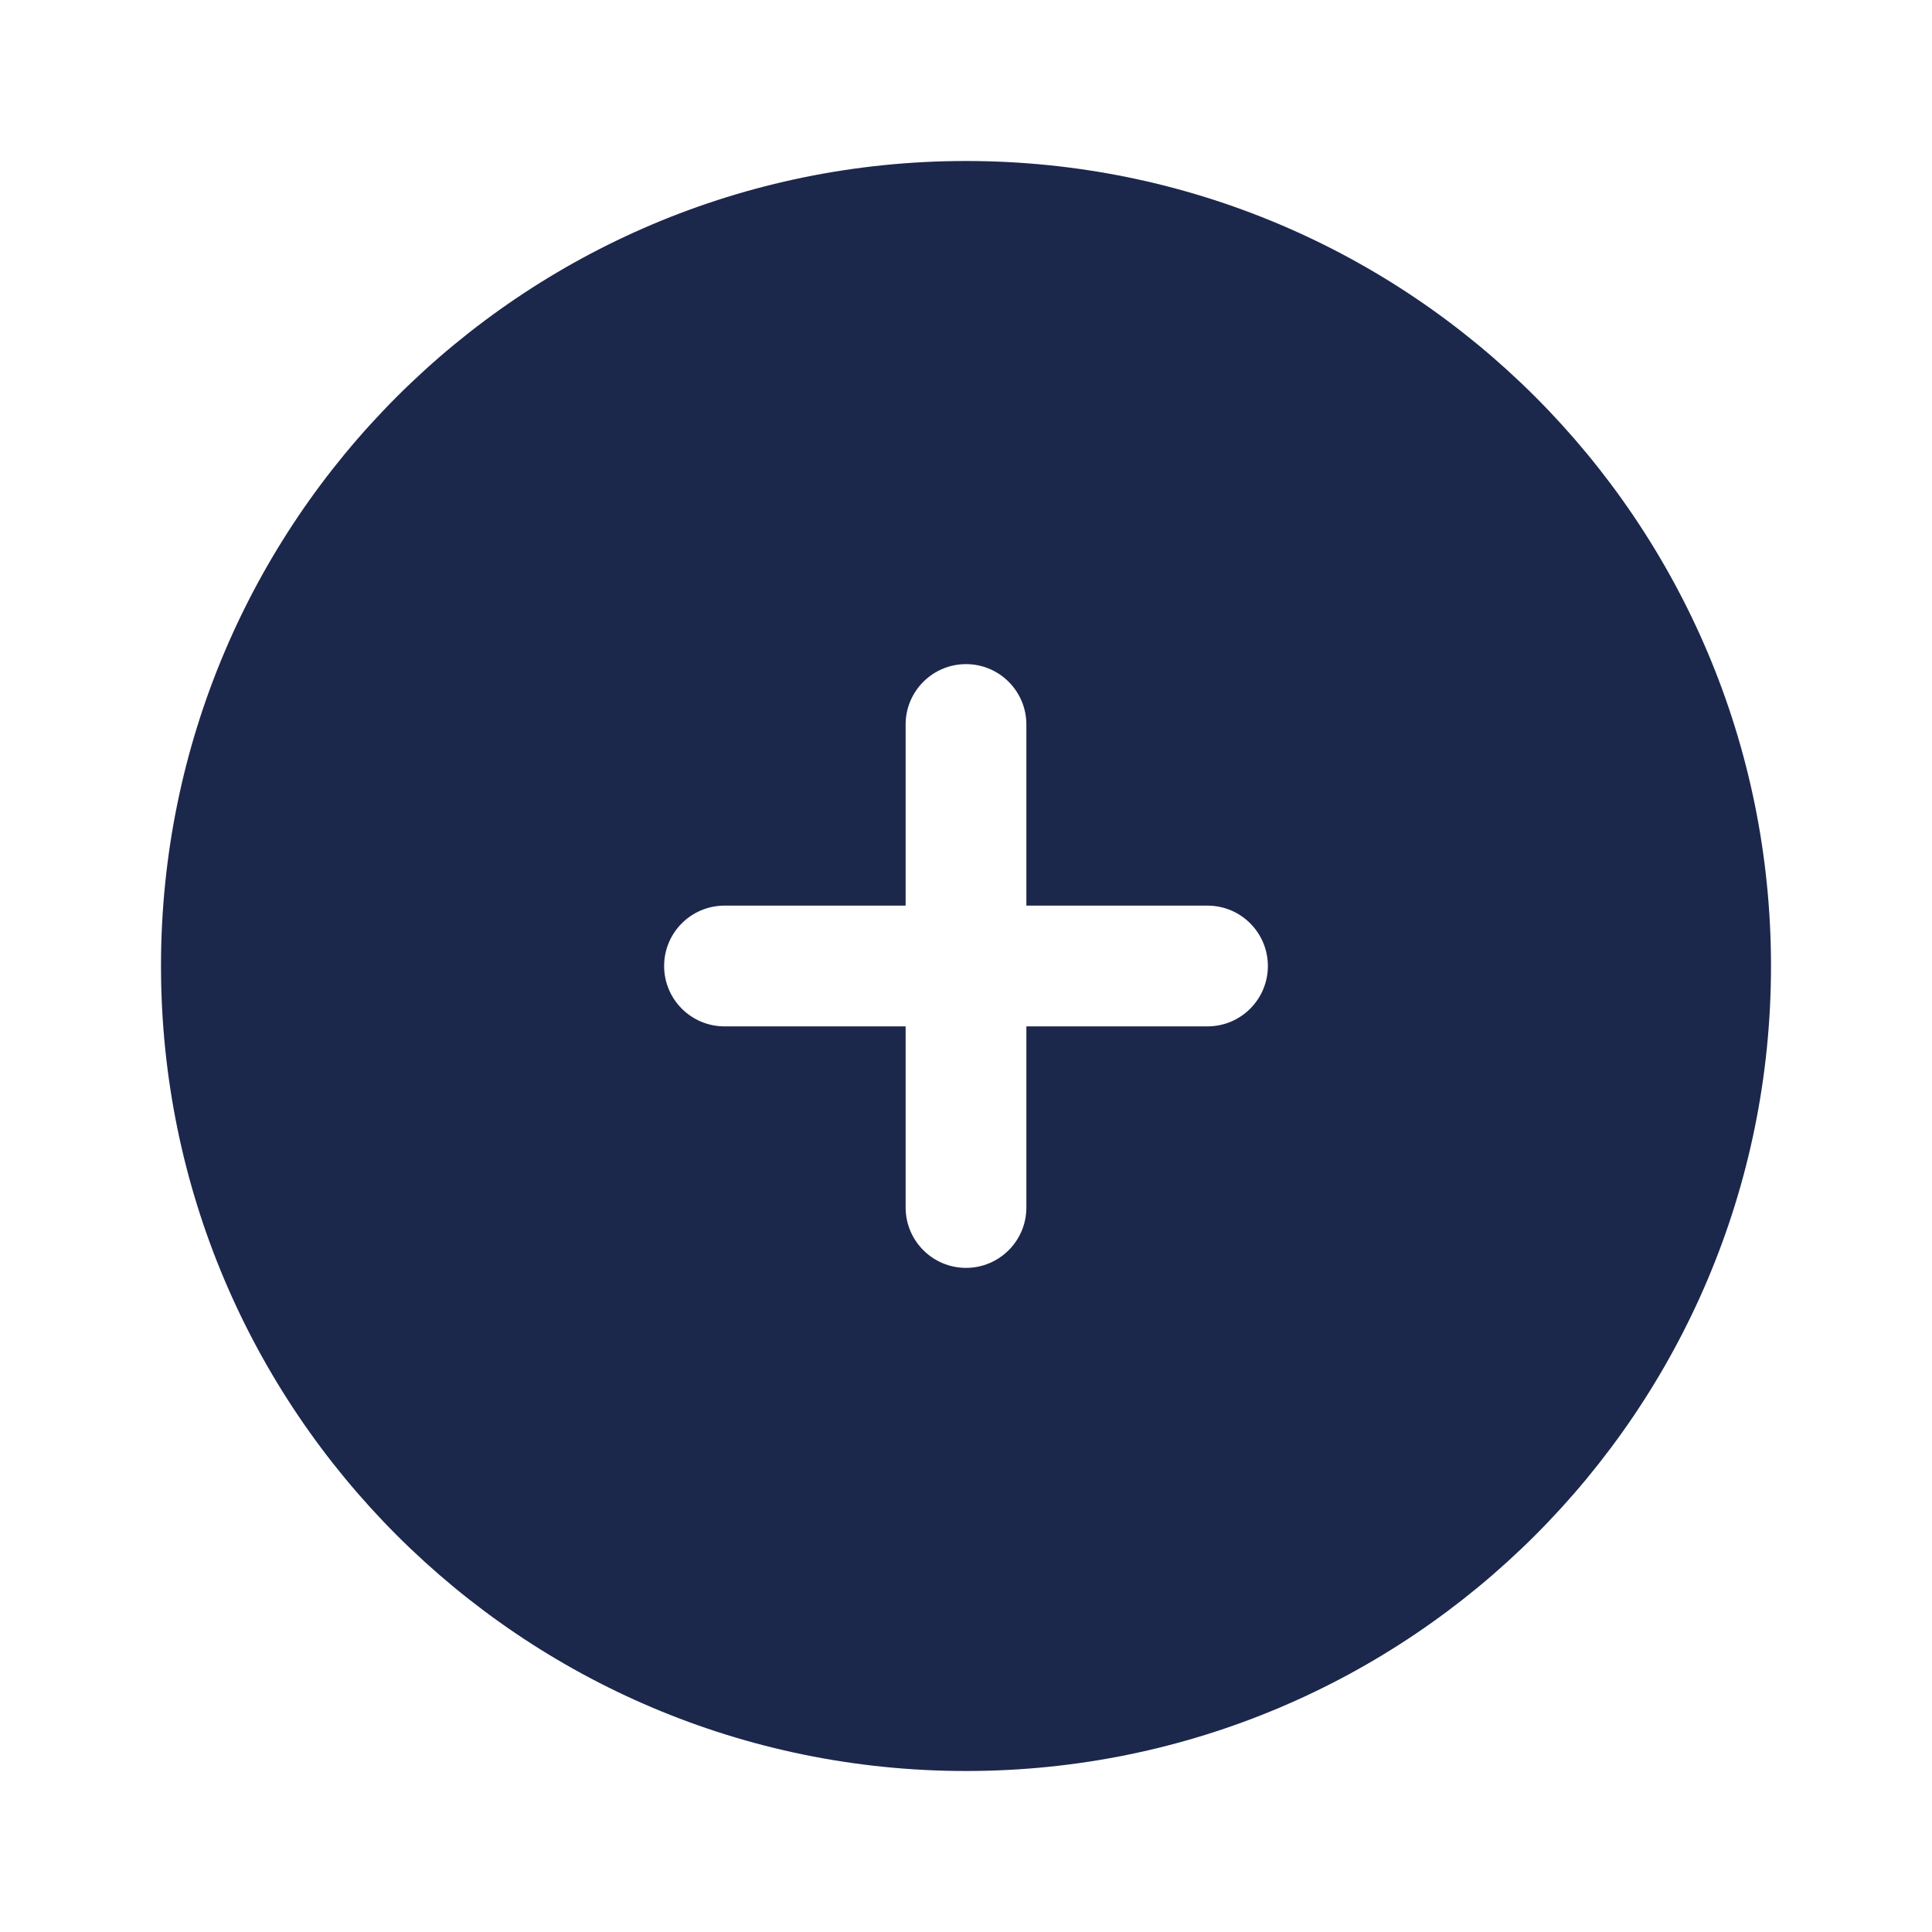
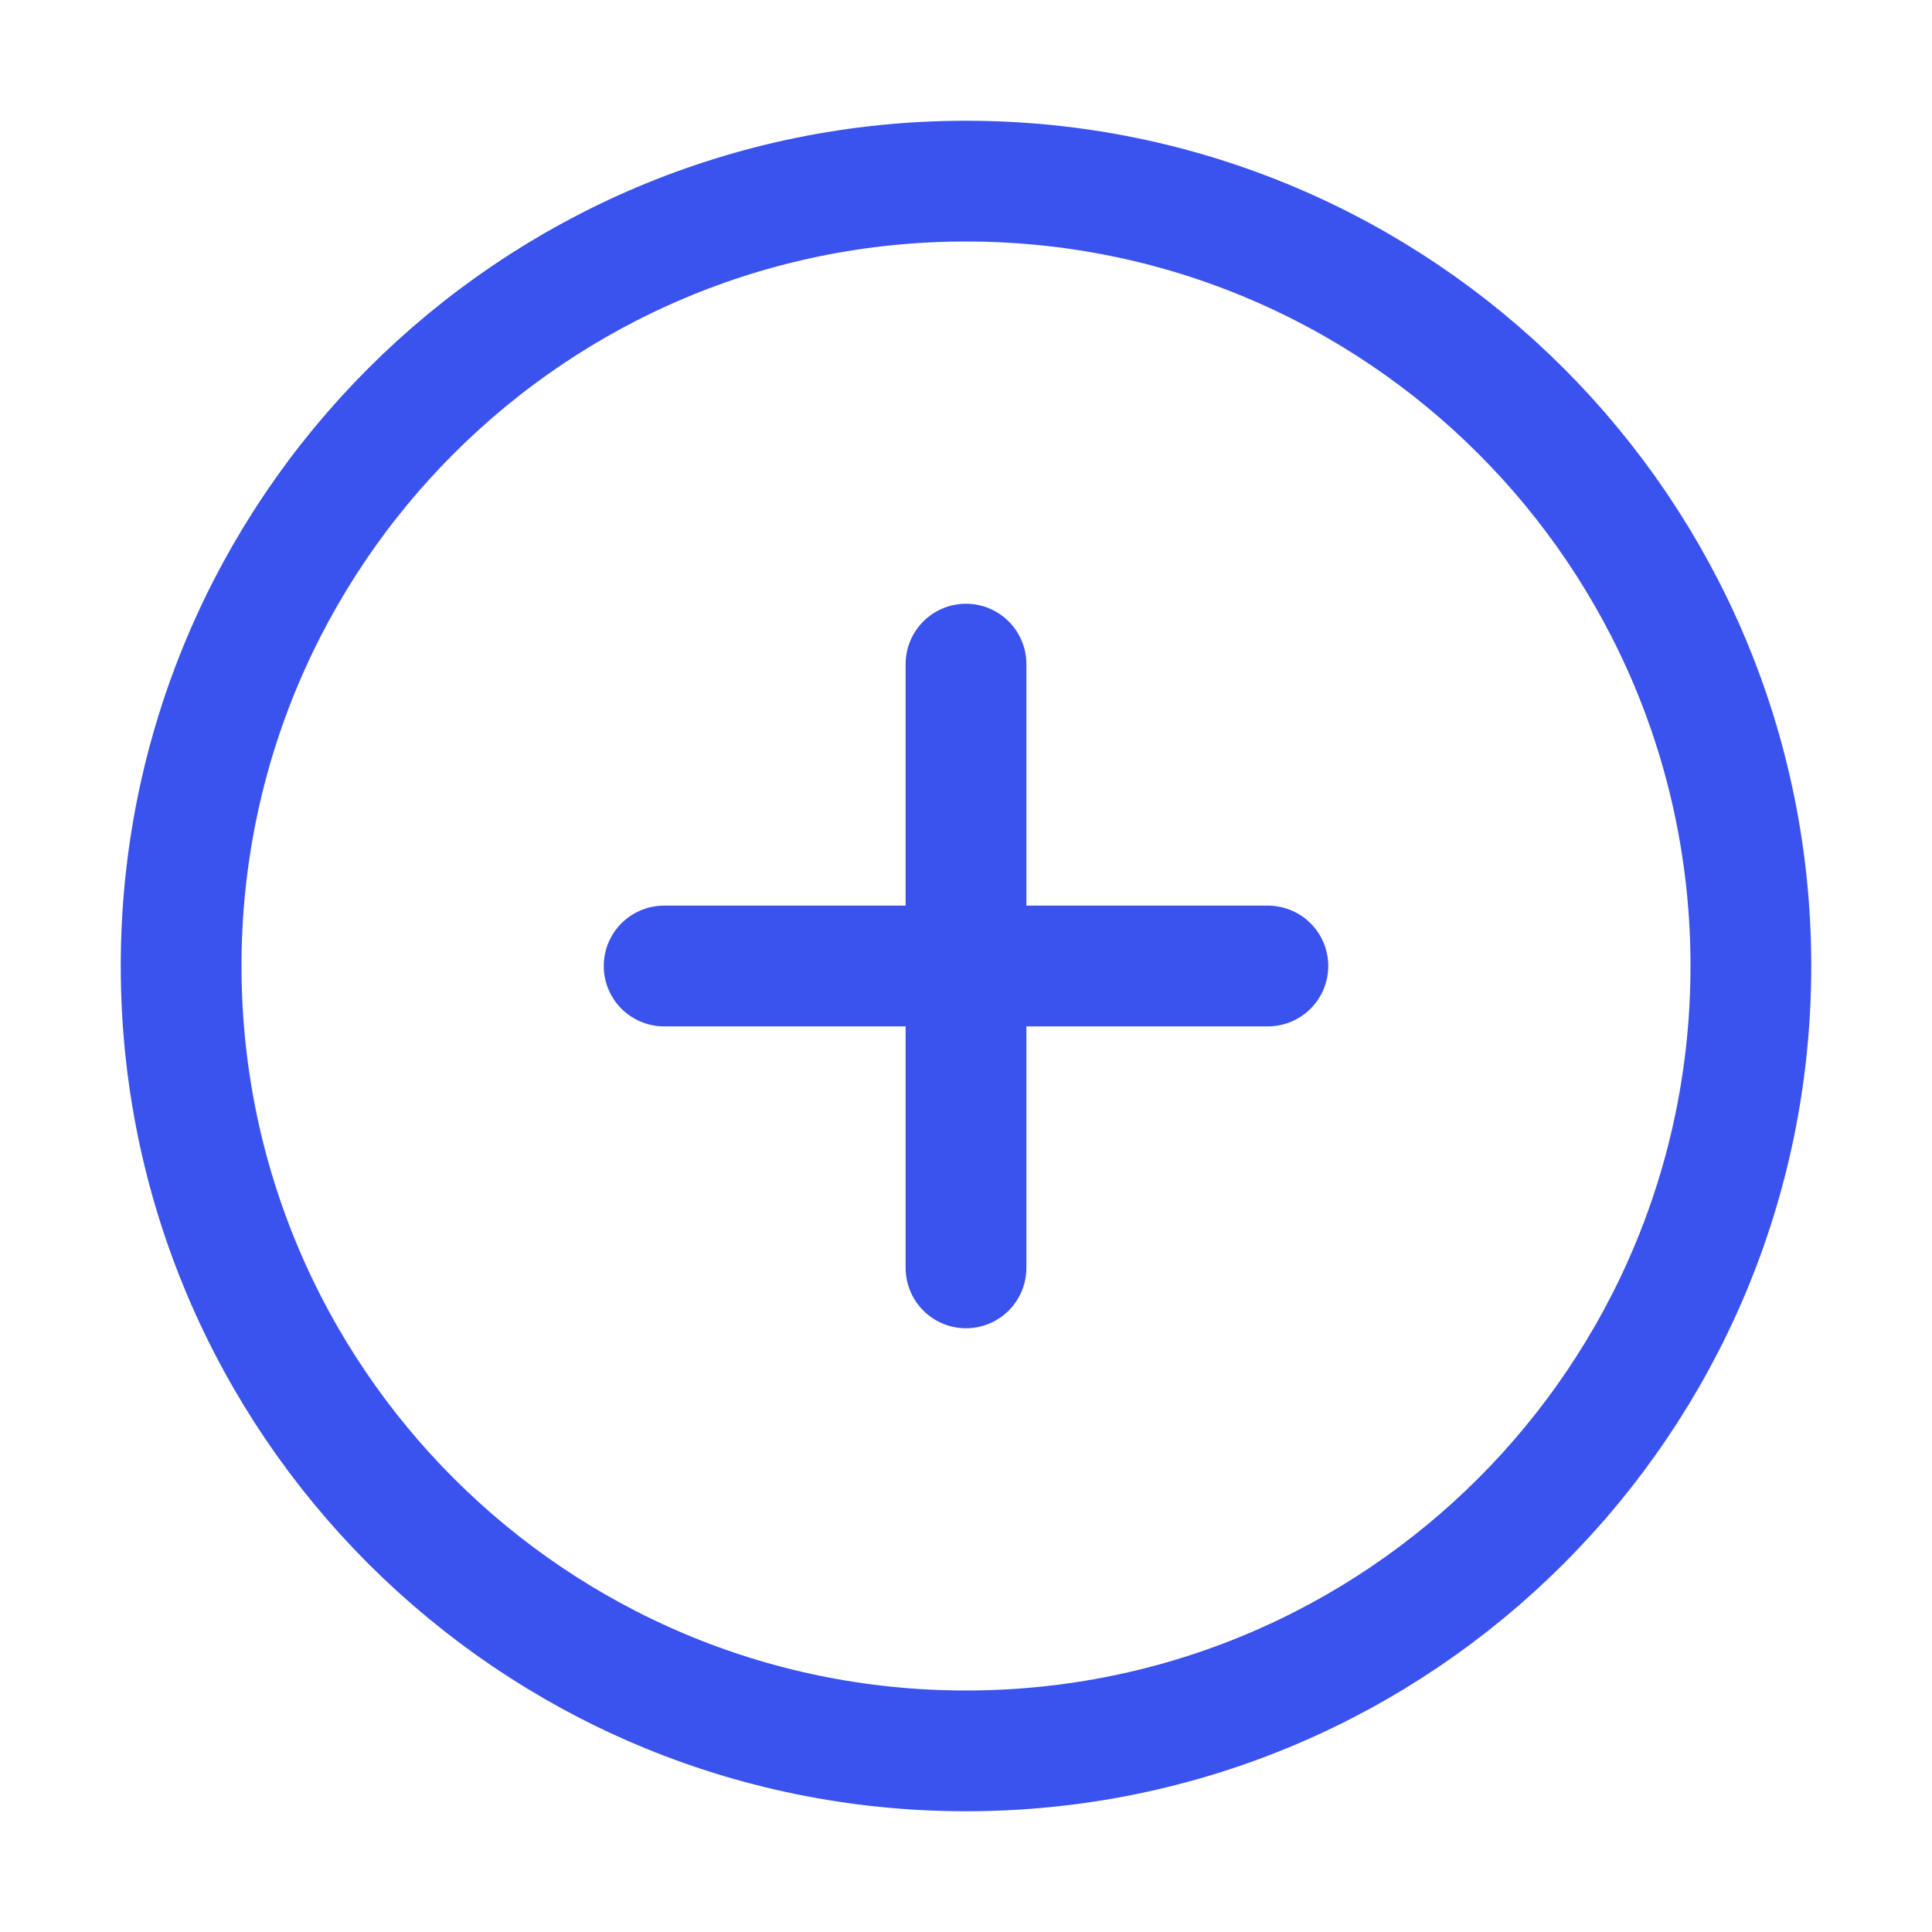
<svg xmlns="http://www.w3.org/2000/svg" width="800px" height="800px" viewBox="0 0 24 24" fill="none">
-   <path fill-rule="evenodd" clip-rule="evenodd" d="M12 22C17.523 22 22 17.523 22 12C22 6.477 17.523 2 12 2C6.477 2 2 6.477 2 12C2 17.523 6.477 22 12 22ZM12.75 9C12.75 8.586 12.414 8.25 12 8.25C11.586 8.25 11.25 8.586 11.25 9L11.25 11.25H9C8.586 11.25 8.25 11.586 8.25 12C8.25 12.414 8.586 12.75 9 12.75H11.25V15C11.25 15.414 11.586 15.75 12 15.75C12.414 15.75 12.75 15.414 12.75 15L12.75 12.75H15C15.414 12.75 15.75 12.414 15.75 12C15.75 11.586 15.414 11.25 15 11.25H12.75V9Z" fill="#1C274C" />
+   <path d="M12 8.25V12M12 12V15.75M12 12H15.75M12 12L8.25 12M21.75 12C21.75 17.385 17.385 21.75 12 21.75C6.615 21.75 2.25 17.385 2.25 12C2.25 6.615 6.615 2.25 12 2.25C17.385 2.25 21.75 6.615 21.75 12Z" stroke="#3A52EE" stroke-width="1.5" stroke-linecap="round" stroke-linejoin="round" />
</svg>
